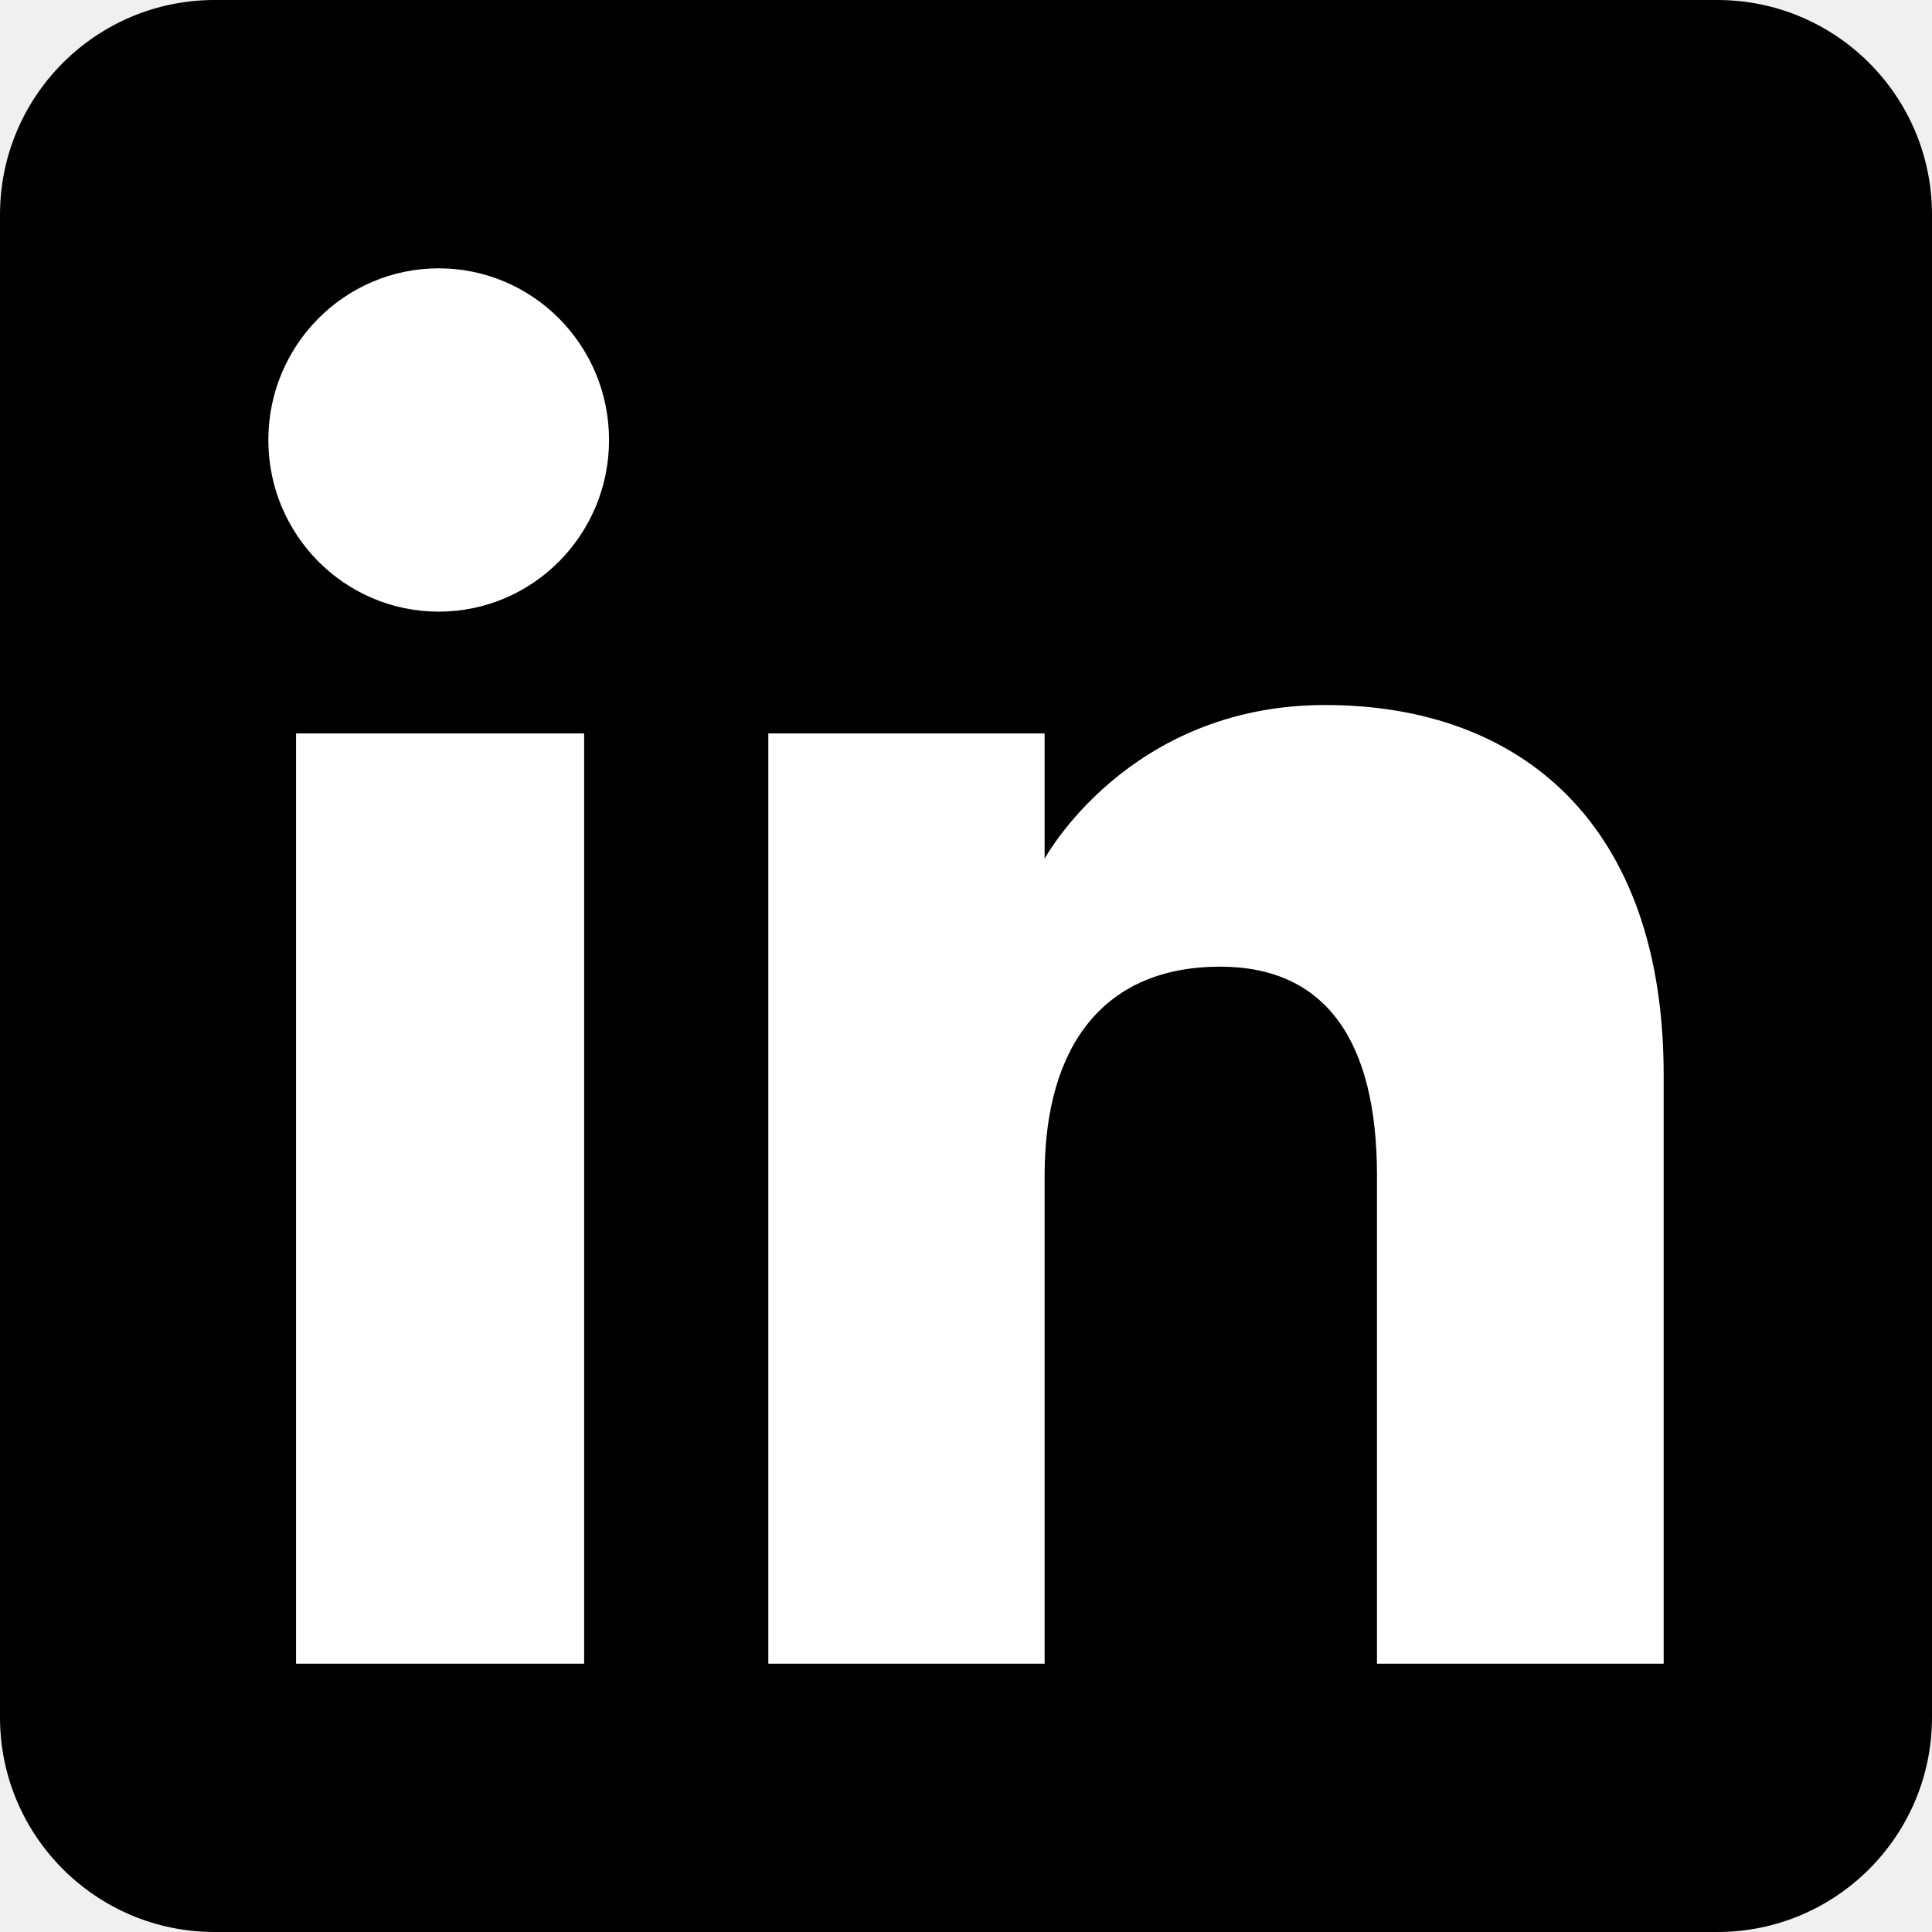
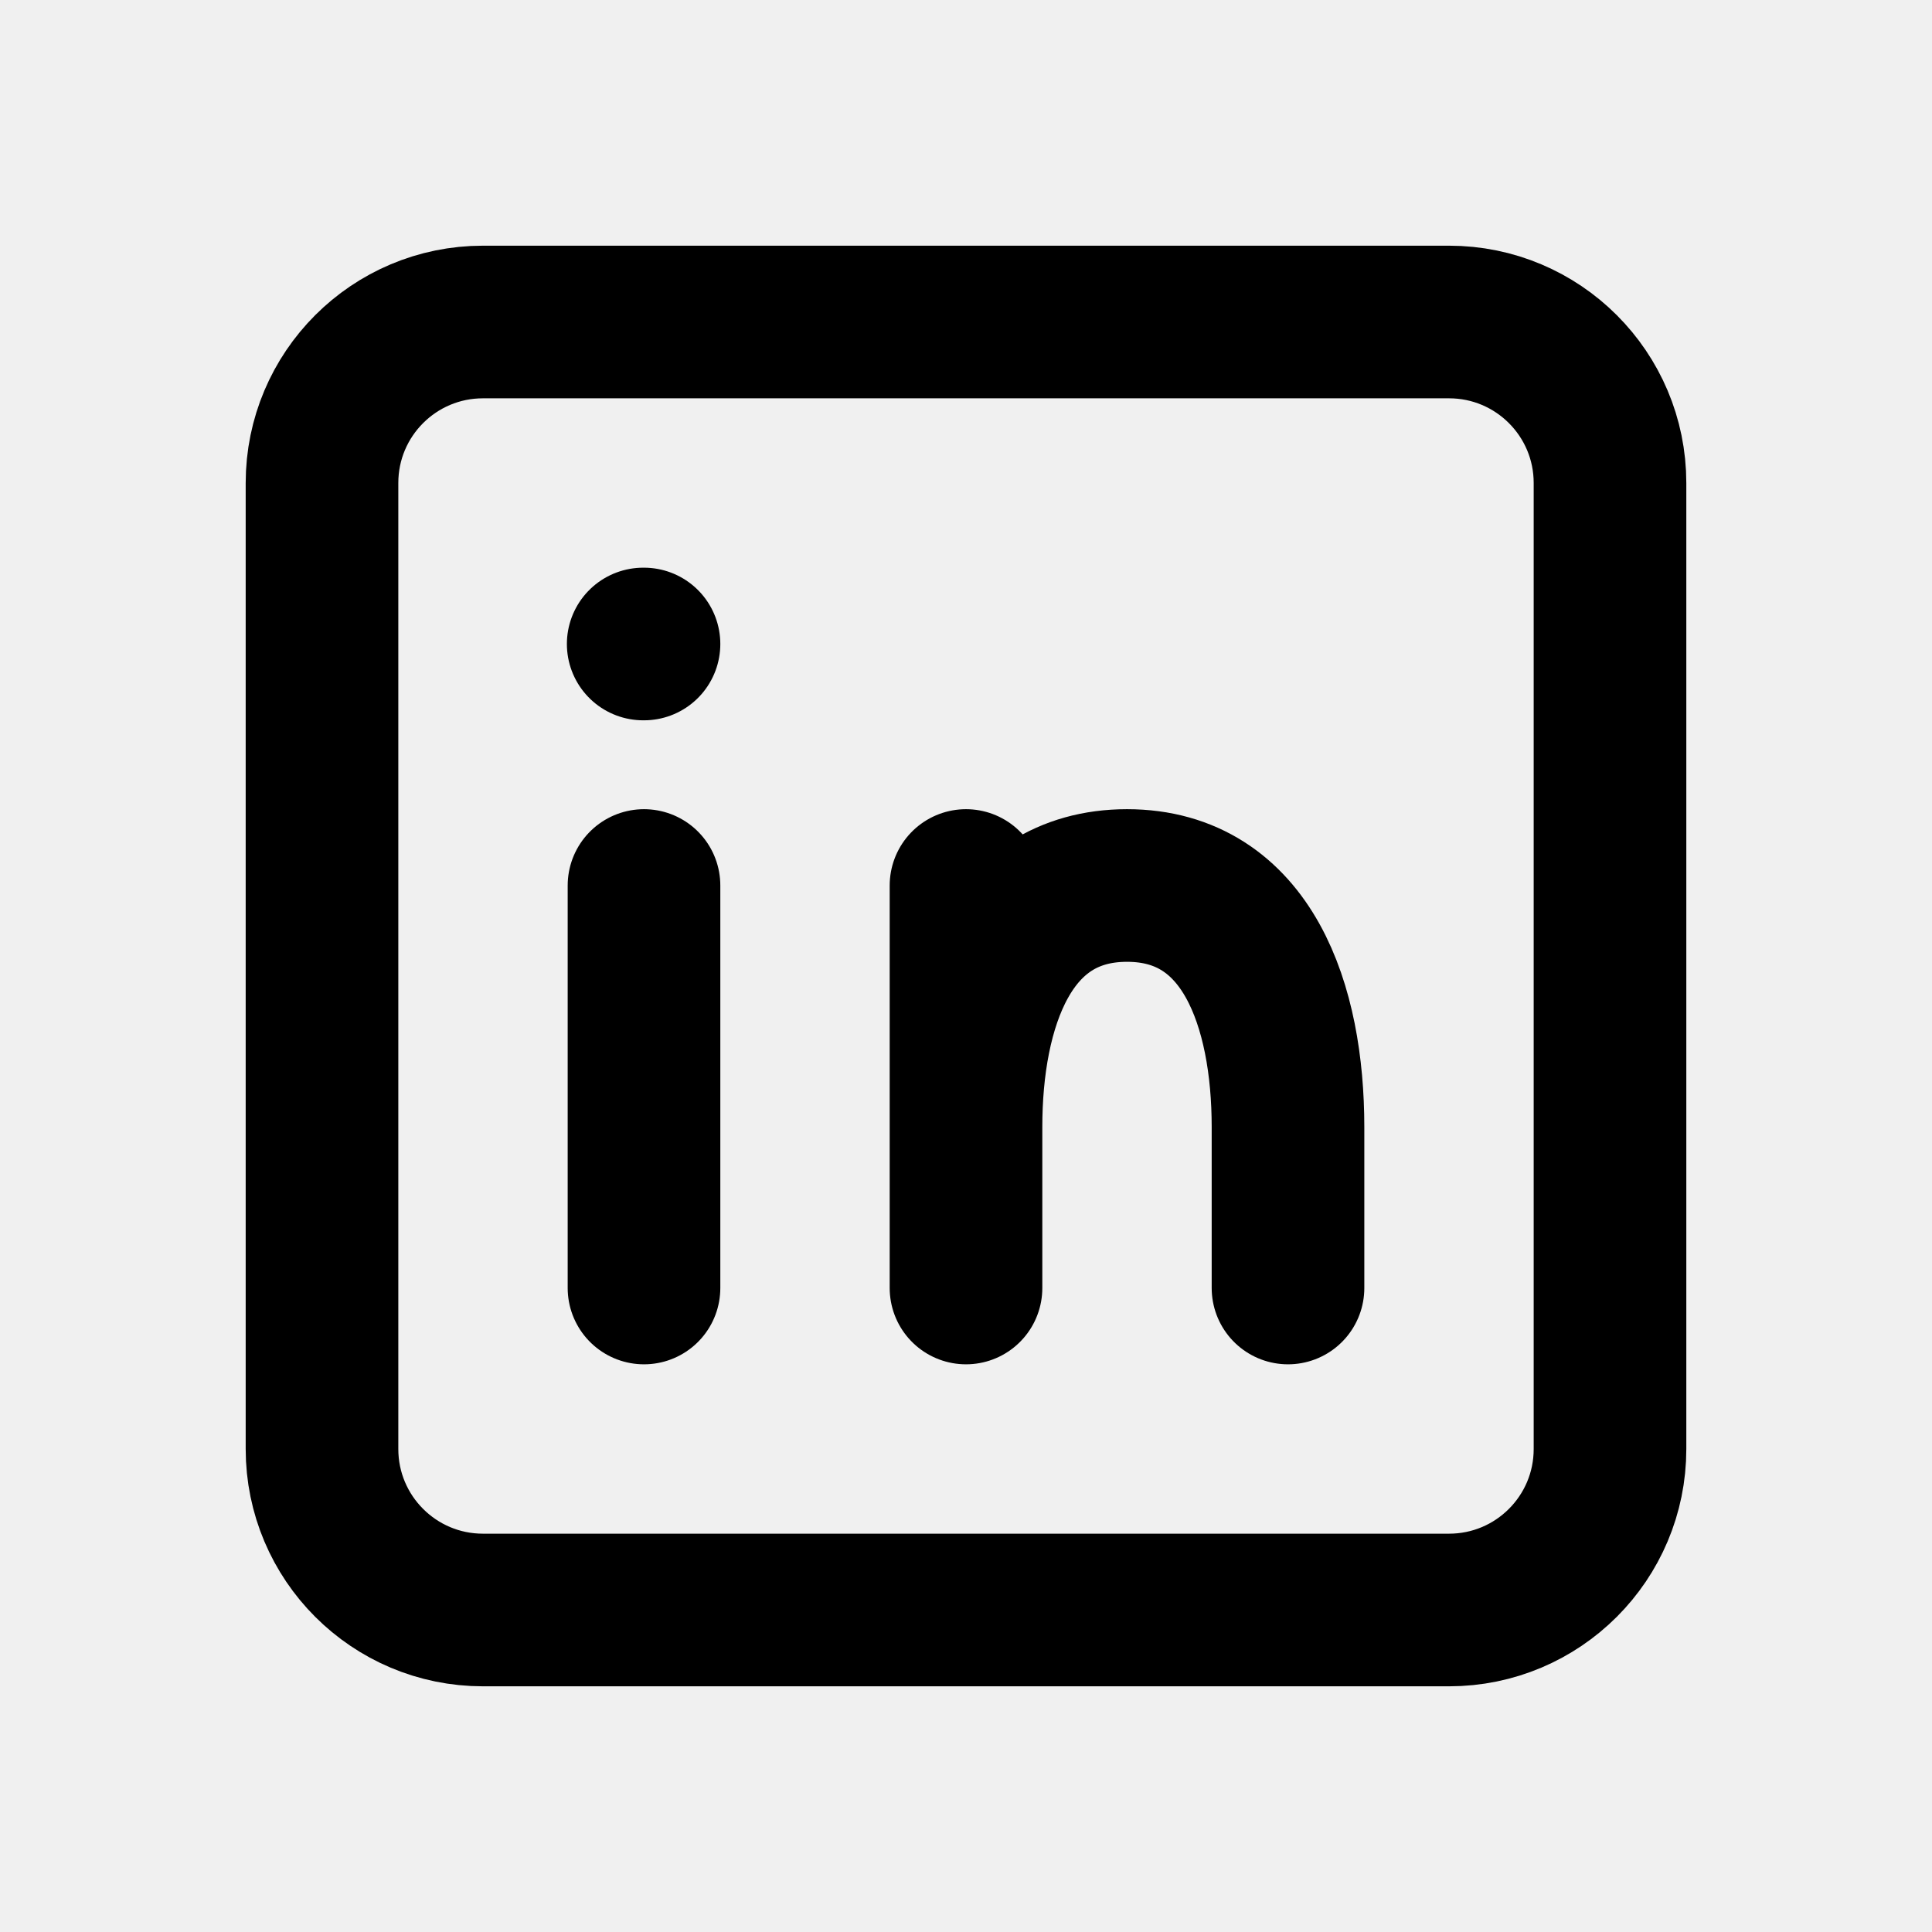
- <svg xmlns="http://www.w3.org/2000/svg" height="72" viewBox="0 0 72 72" width="72">
-   <g fill="none" fill-rule="evenodd">
-     <path d="M8,72 L64,72 C68.418,72 72,68.418 72,64 L72,8 C72,3.582 68.418,-8.11624501e-16 64,0 L8,0 C3.582,8.11624501e-16 -5.41083001e-16,3.582 0,8 L0,64 C5.41083001e-16,68.418 3.582,72 8,72 Z" fill="#000" />
-     <path d="M62,62 L51.316,62 L51.316,43.802 C51.316,38.813 49.42,36.025 45.471,36.025 C41.175,36.025 38.93,38.926 38.93,43.802 L38.93,62 L28.633,62 L28.633,27.333 L38.93,27.333 L38.93,32.003 C38.93,32.003 42.026,26.274 49.383,26.274 C56.736,26.274 62,30.764 62,40.051 L62,62 Z M16.349,22.794 C12.842,22.794 10,19.93 10,16.397 C10,12.864 12.842,10 16.349,10 C19.857,10 22.697,12.864 22.697,16.397 C22.697,19.93 19.857,22.794 16.349,22.794 Z M11.033,62 L21.769,62 L21.769,27.333 L11.033,27.333 L11.033,62 Z" fill="#FFF" />
+ <svg xmlns="http://www.w3.org/2000/svg" width="800px" height="800px" viewBox="0 0 24.00 24.00" fill="none">
+   <g id="SVGRepo_bgCarrier" stroke-width="0" />
+   <g id="SVGRepo_tracerCarrier" stroke-linecap="round" stroke-linejoin="round" />
+   <g id="SVGRepo_iconCarrier">
+     <path d="M8 16V11M12 16V14M12 11V14M16 16V14C16 12.5 15.5 11 14 11C12.5 11 12 12.5 12 14M7.99 8H8M6 20H18C19.105 20 20 19.105 20 18V6C20 4.895 19.105 4 18 4H6C4.895 4 4 4.895 4 6V18C4 19.105 4.895 20 6 20Z" stroke="#000000" stroke-width="1.896" stroke-linecap="round" stroke-linejoin="round" />
  </g>
</svg>
